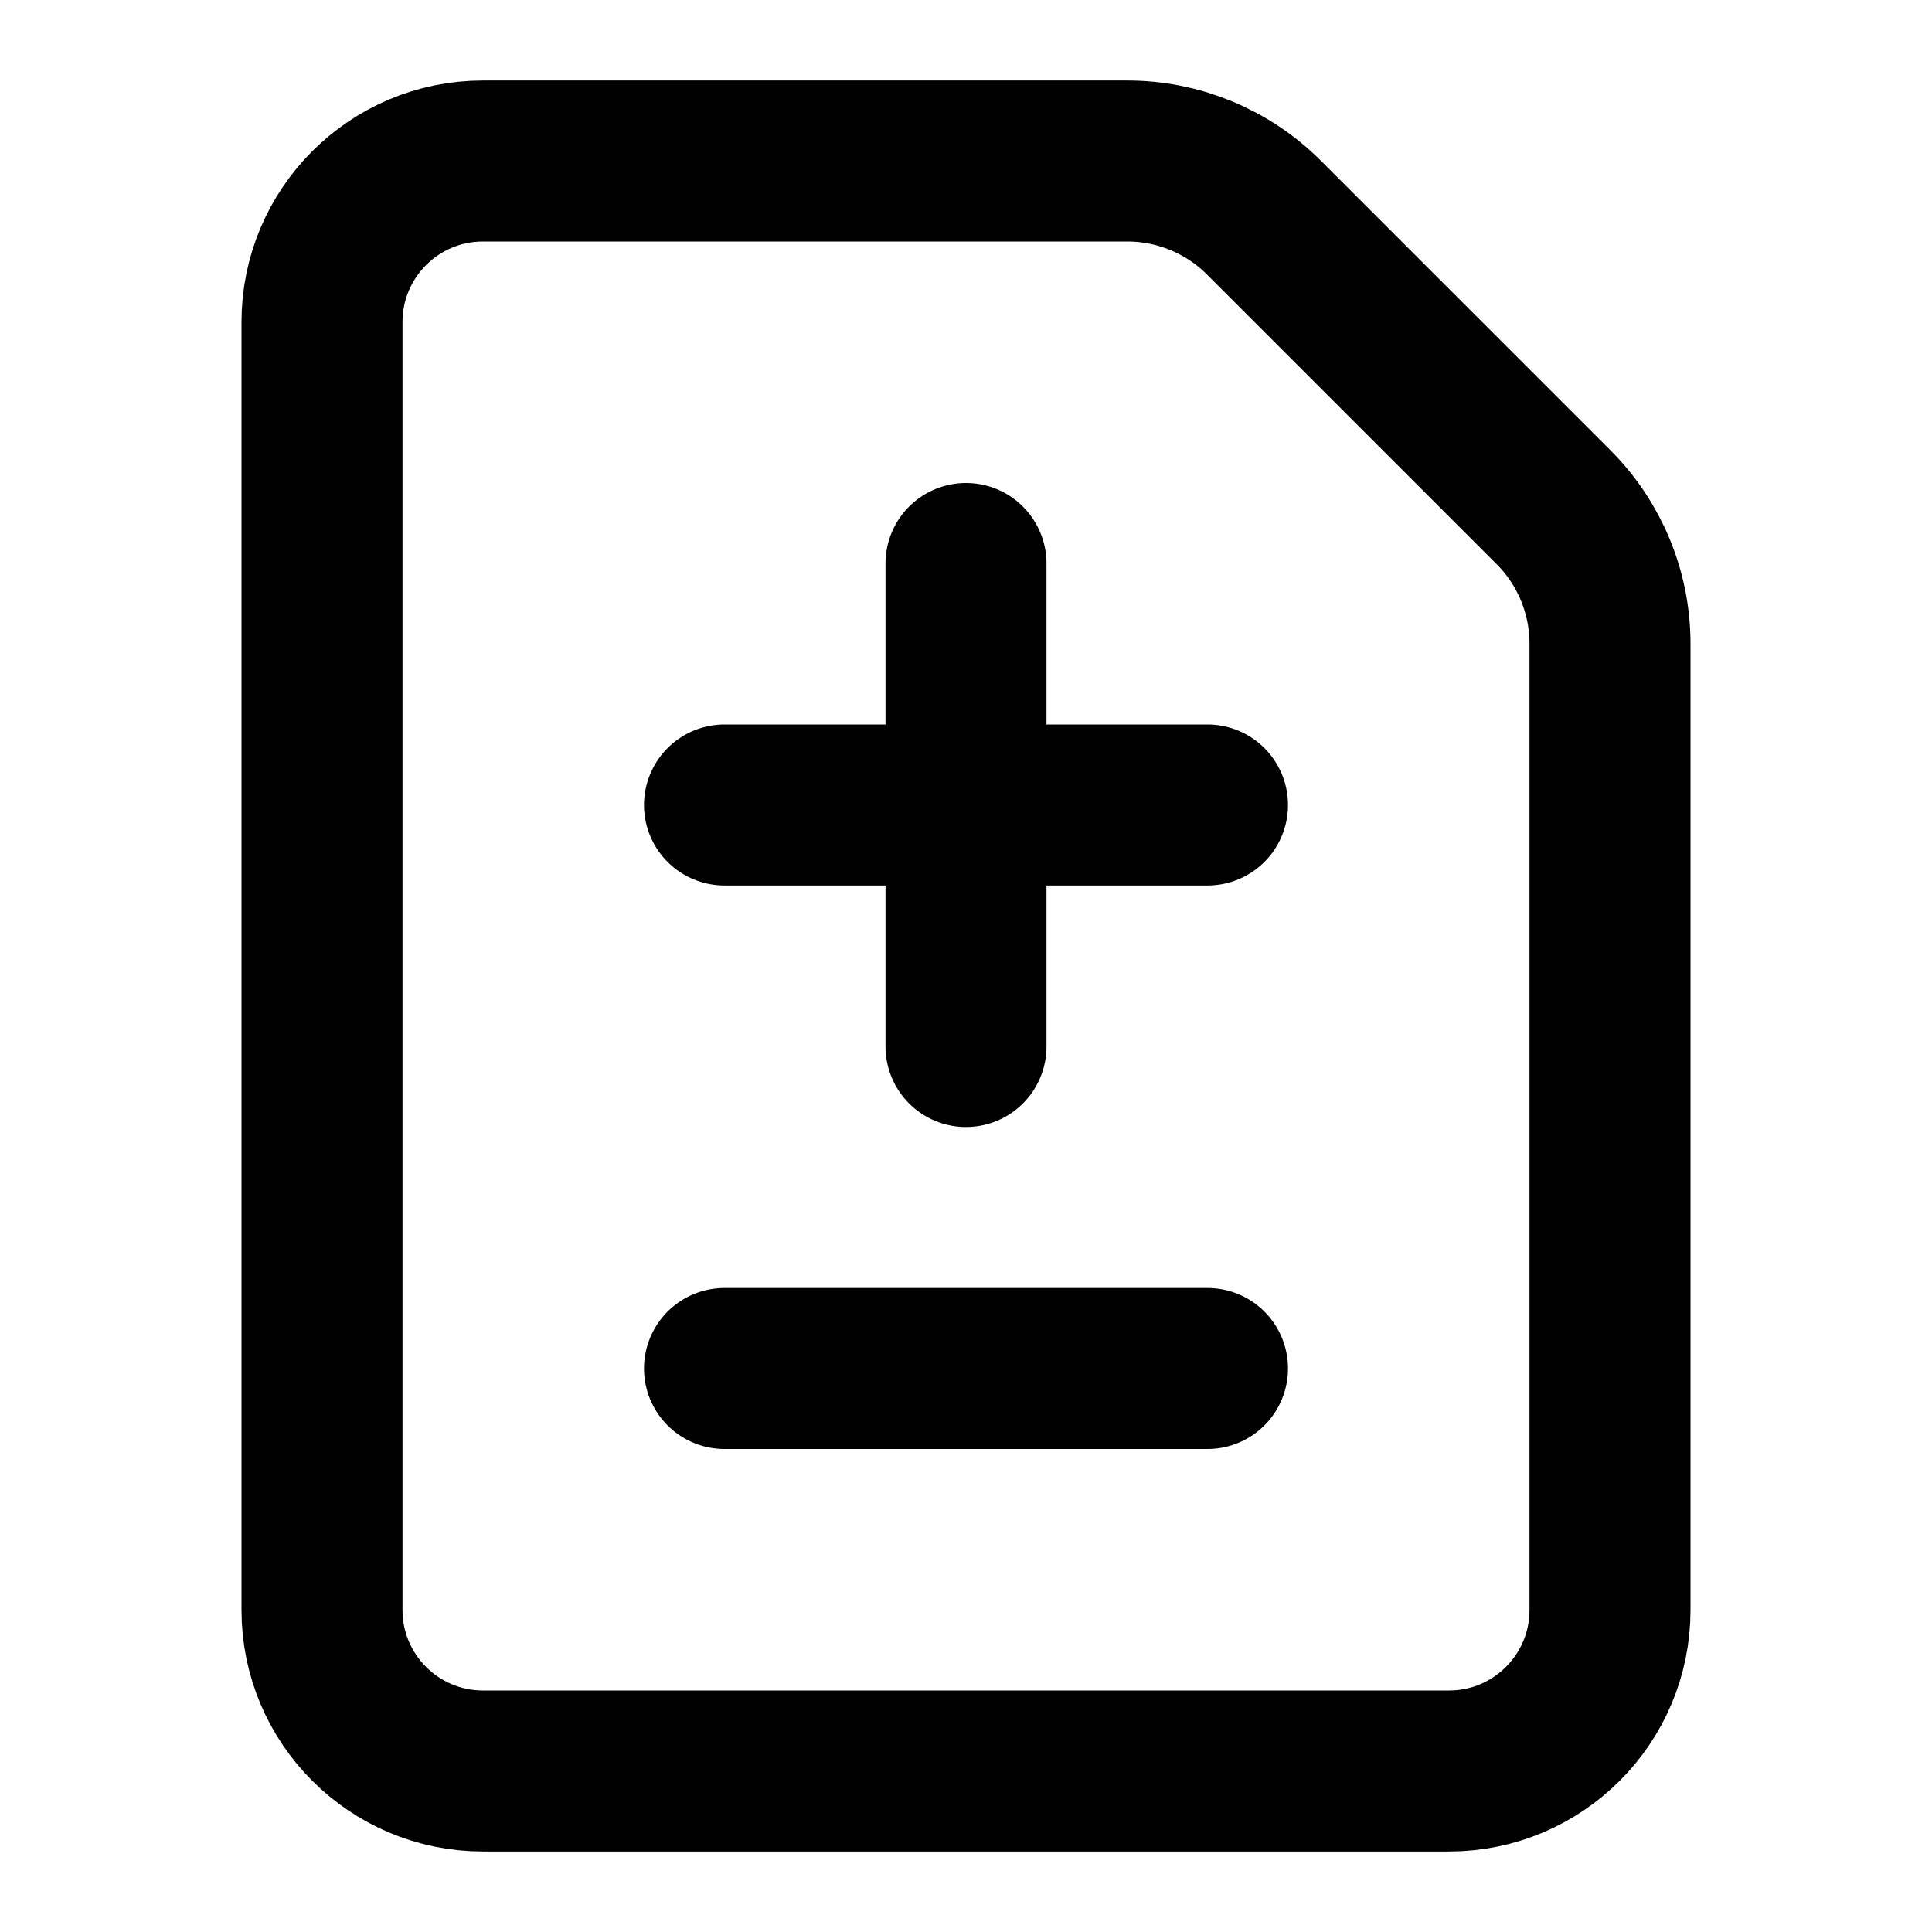
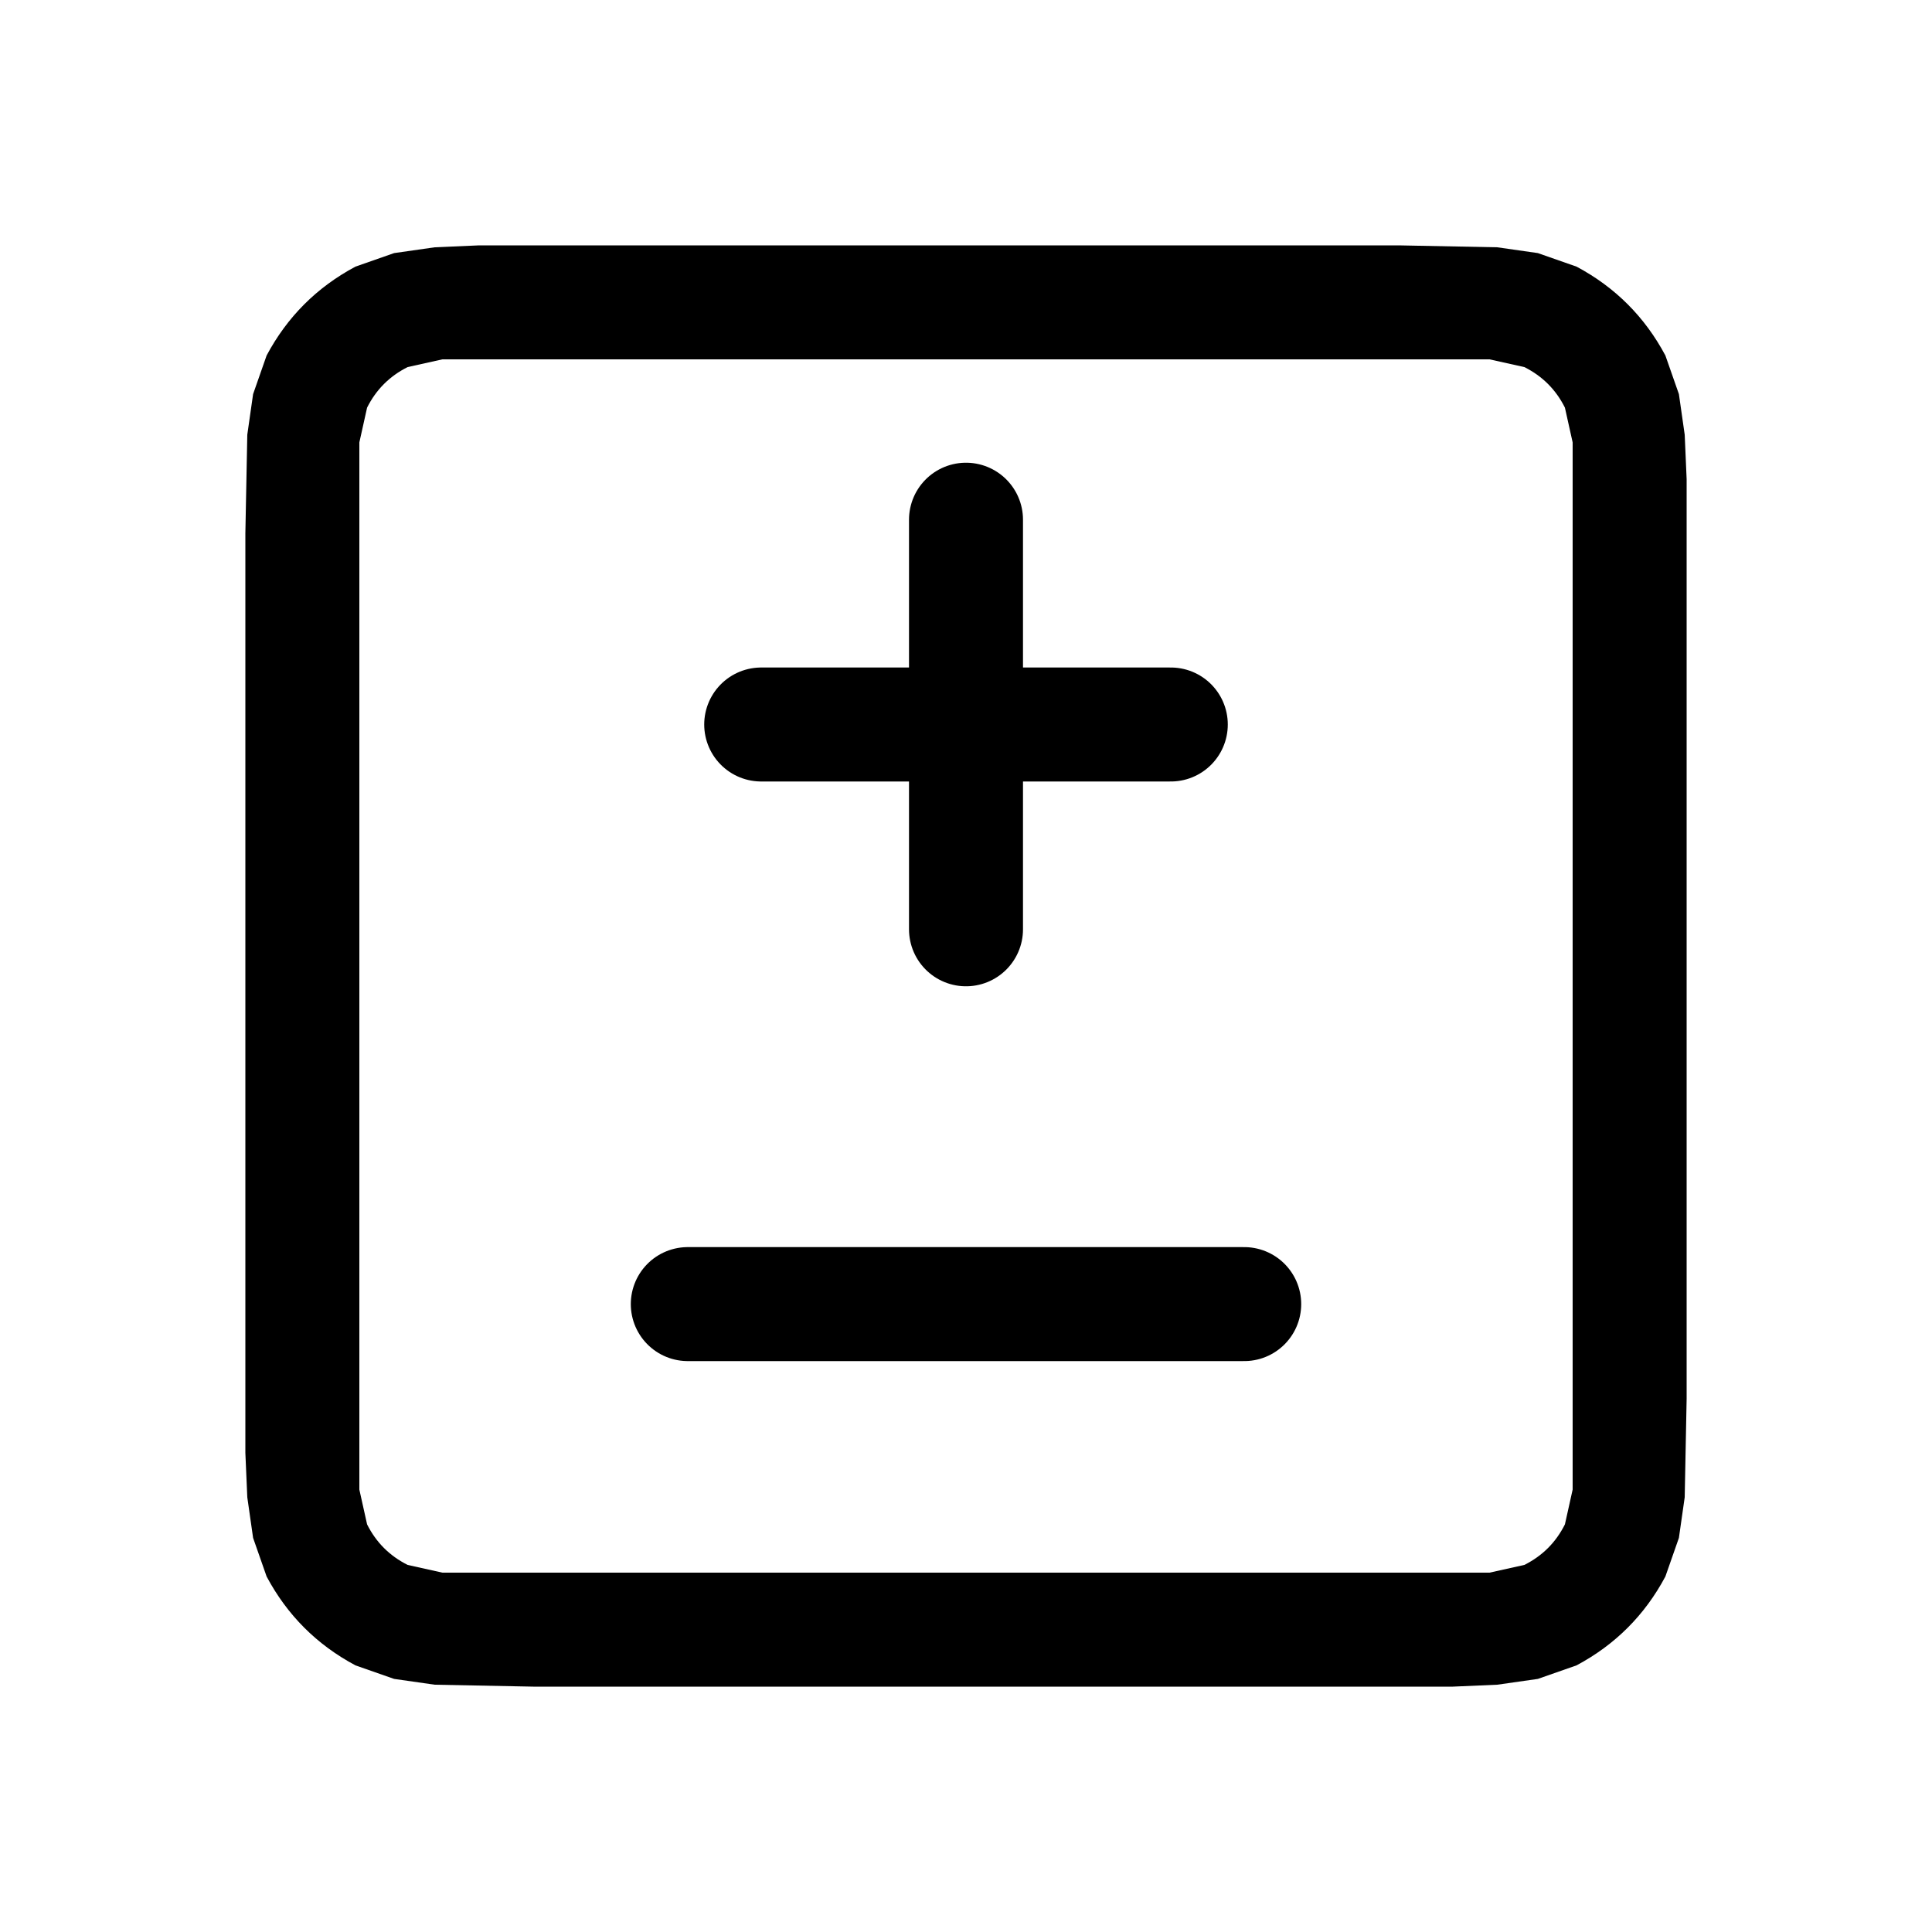
- <svg xmlns="http://www.w3.org/2000/svg" viewBox="0 0 24 24" fill="none" stroke="#000" stroke-width="2" stroke-linecap="round" stroke-linejoin="round">
-   <path d="M6 22a2 2 0 0 1-2-2V4a2 2 0 0 1 2-2h8a2.4 2.4 0 0 1 1.704.706l3.588 3.588A2.4 2.4 0 0 1 20 8v12a2 2 0 0 1-2 2z" />
-   <path d="M9 10h6" />
-   <path d="M12 13V7" />
-   <path d="M9 17h6" />
+ <svg xmlns="http://www.w3.org/2000/svg" viewBox="0 0 1000 1000" fill="currentColor" aria-label="Changes">
+   <path d="M724 127 775 128 796 131 816 138Q846 154 862 184L869 204L872 225L873 248V724L872 775L869 796L862 816Q846 846 816 862L796 869L775 872L752 873H276L225 872L204 869L184 862Q154 846 138 816L131 796L128 775L127 752V276L128 225L131 204L138 184Q154 154 184 138L204 131L225 128L248 127ZM724 186H229L211 190Q197 197 190 211L186 229V771L190 789Q197 803 211 810L229 814H771L789 810Q803 803 810 789L814 771V229L810 211Q803 197 789 190L771 186Z" />
+   <path d="M500 269V481M394 375H606M356 675H644" fill="none" stroke="currentColor" stroke-width="59" stroke-linecap="round" />
</svg>
